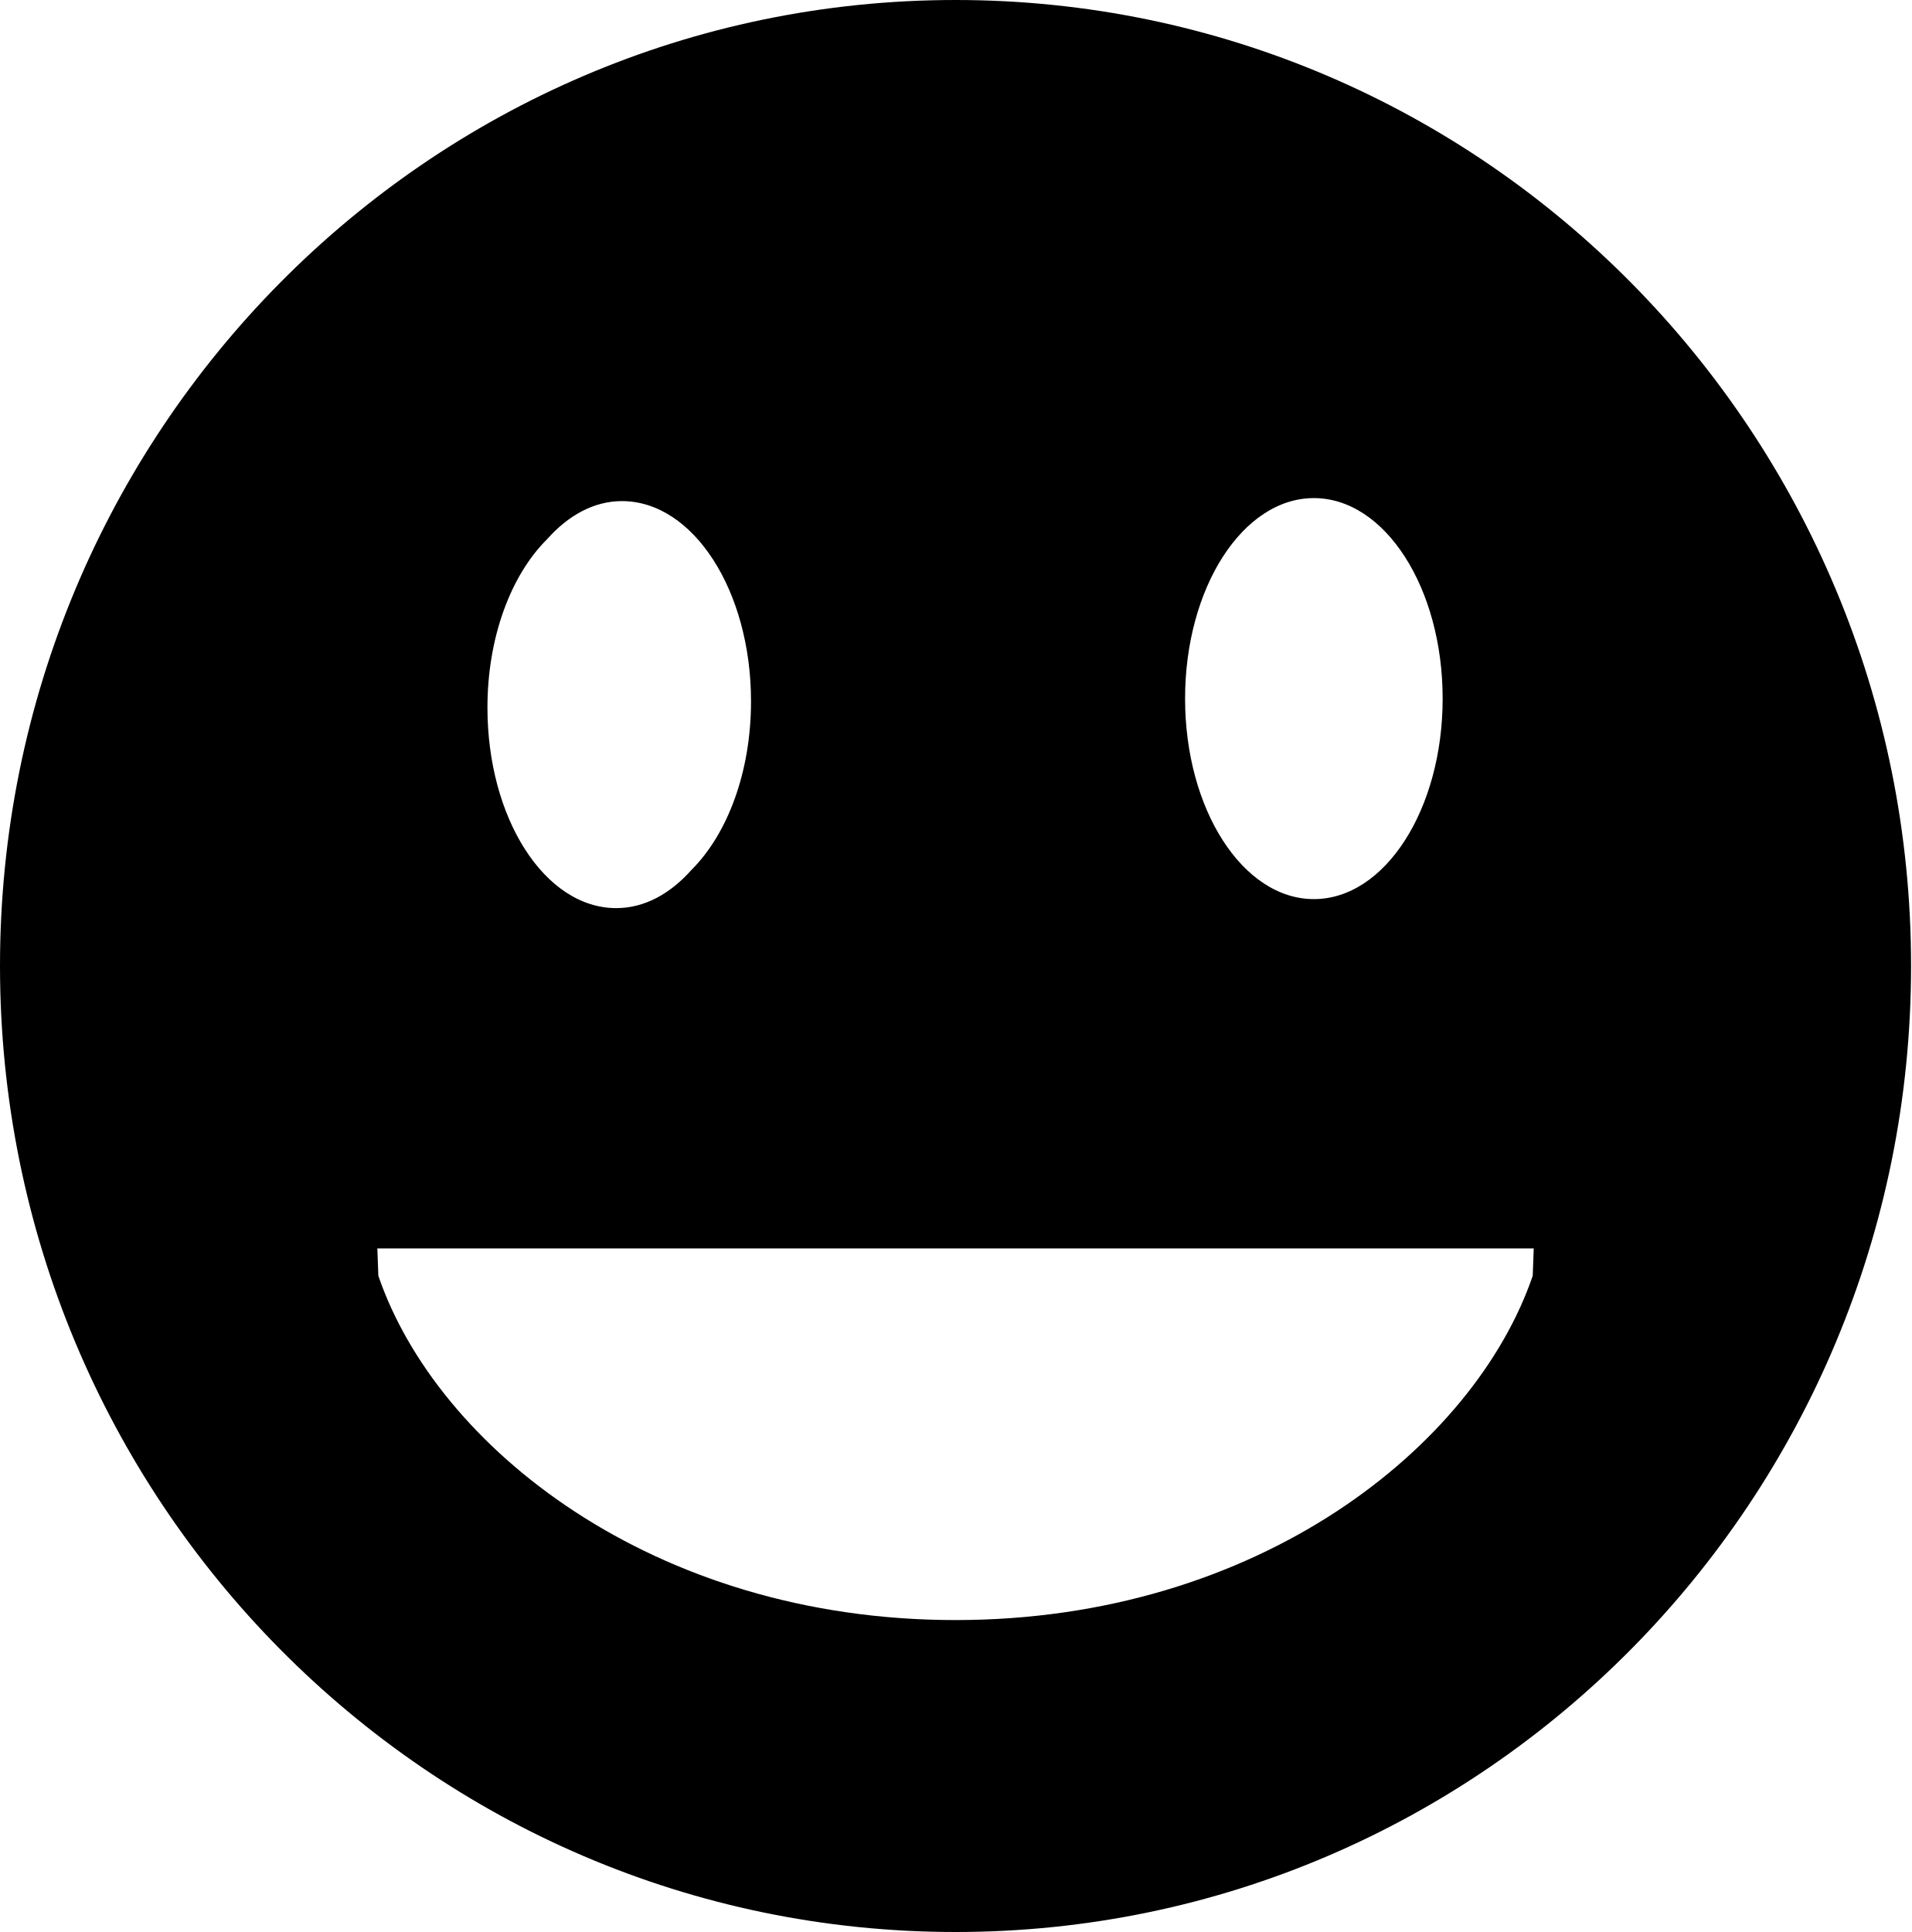
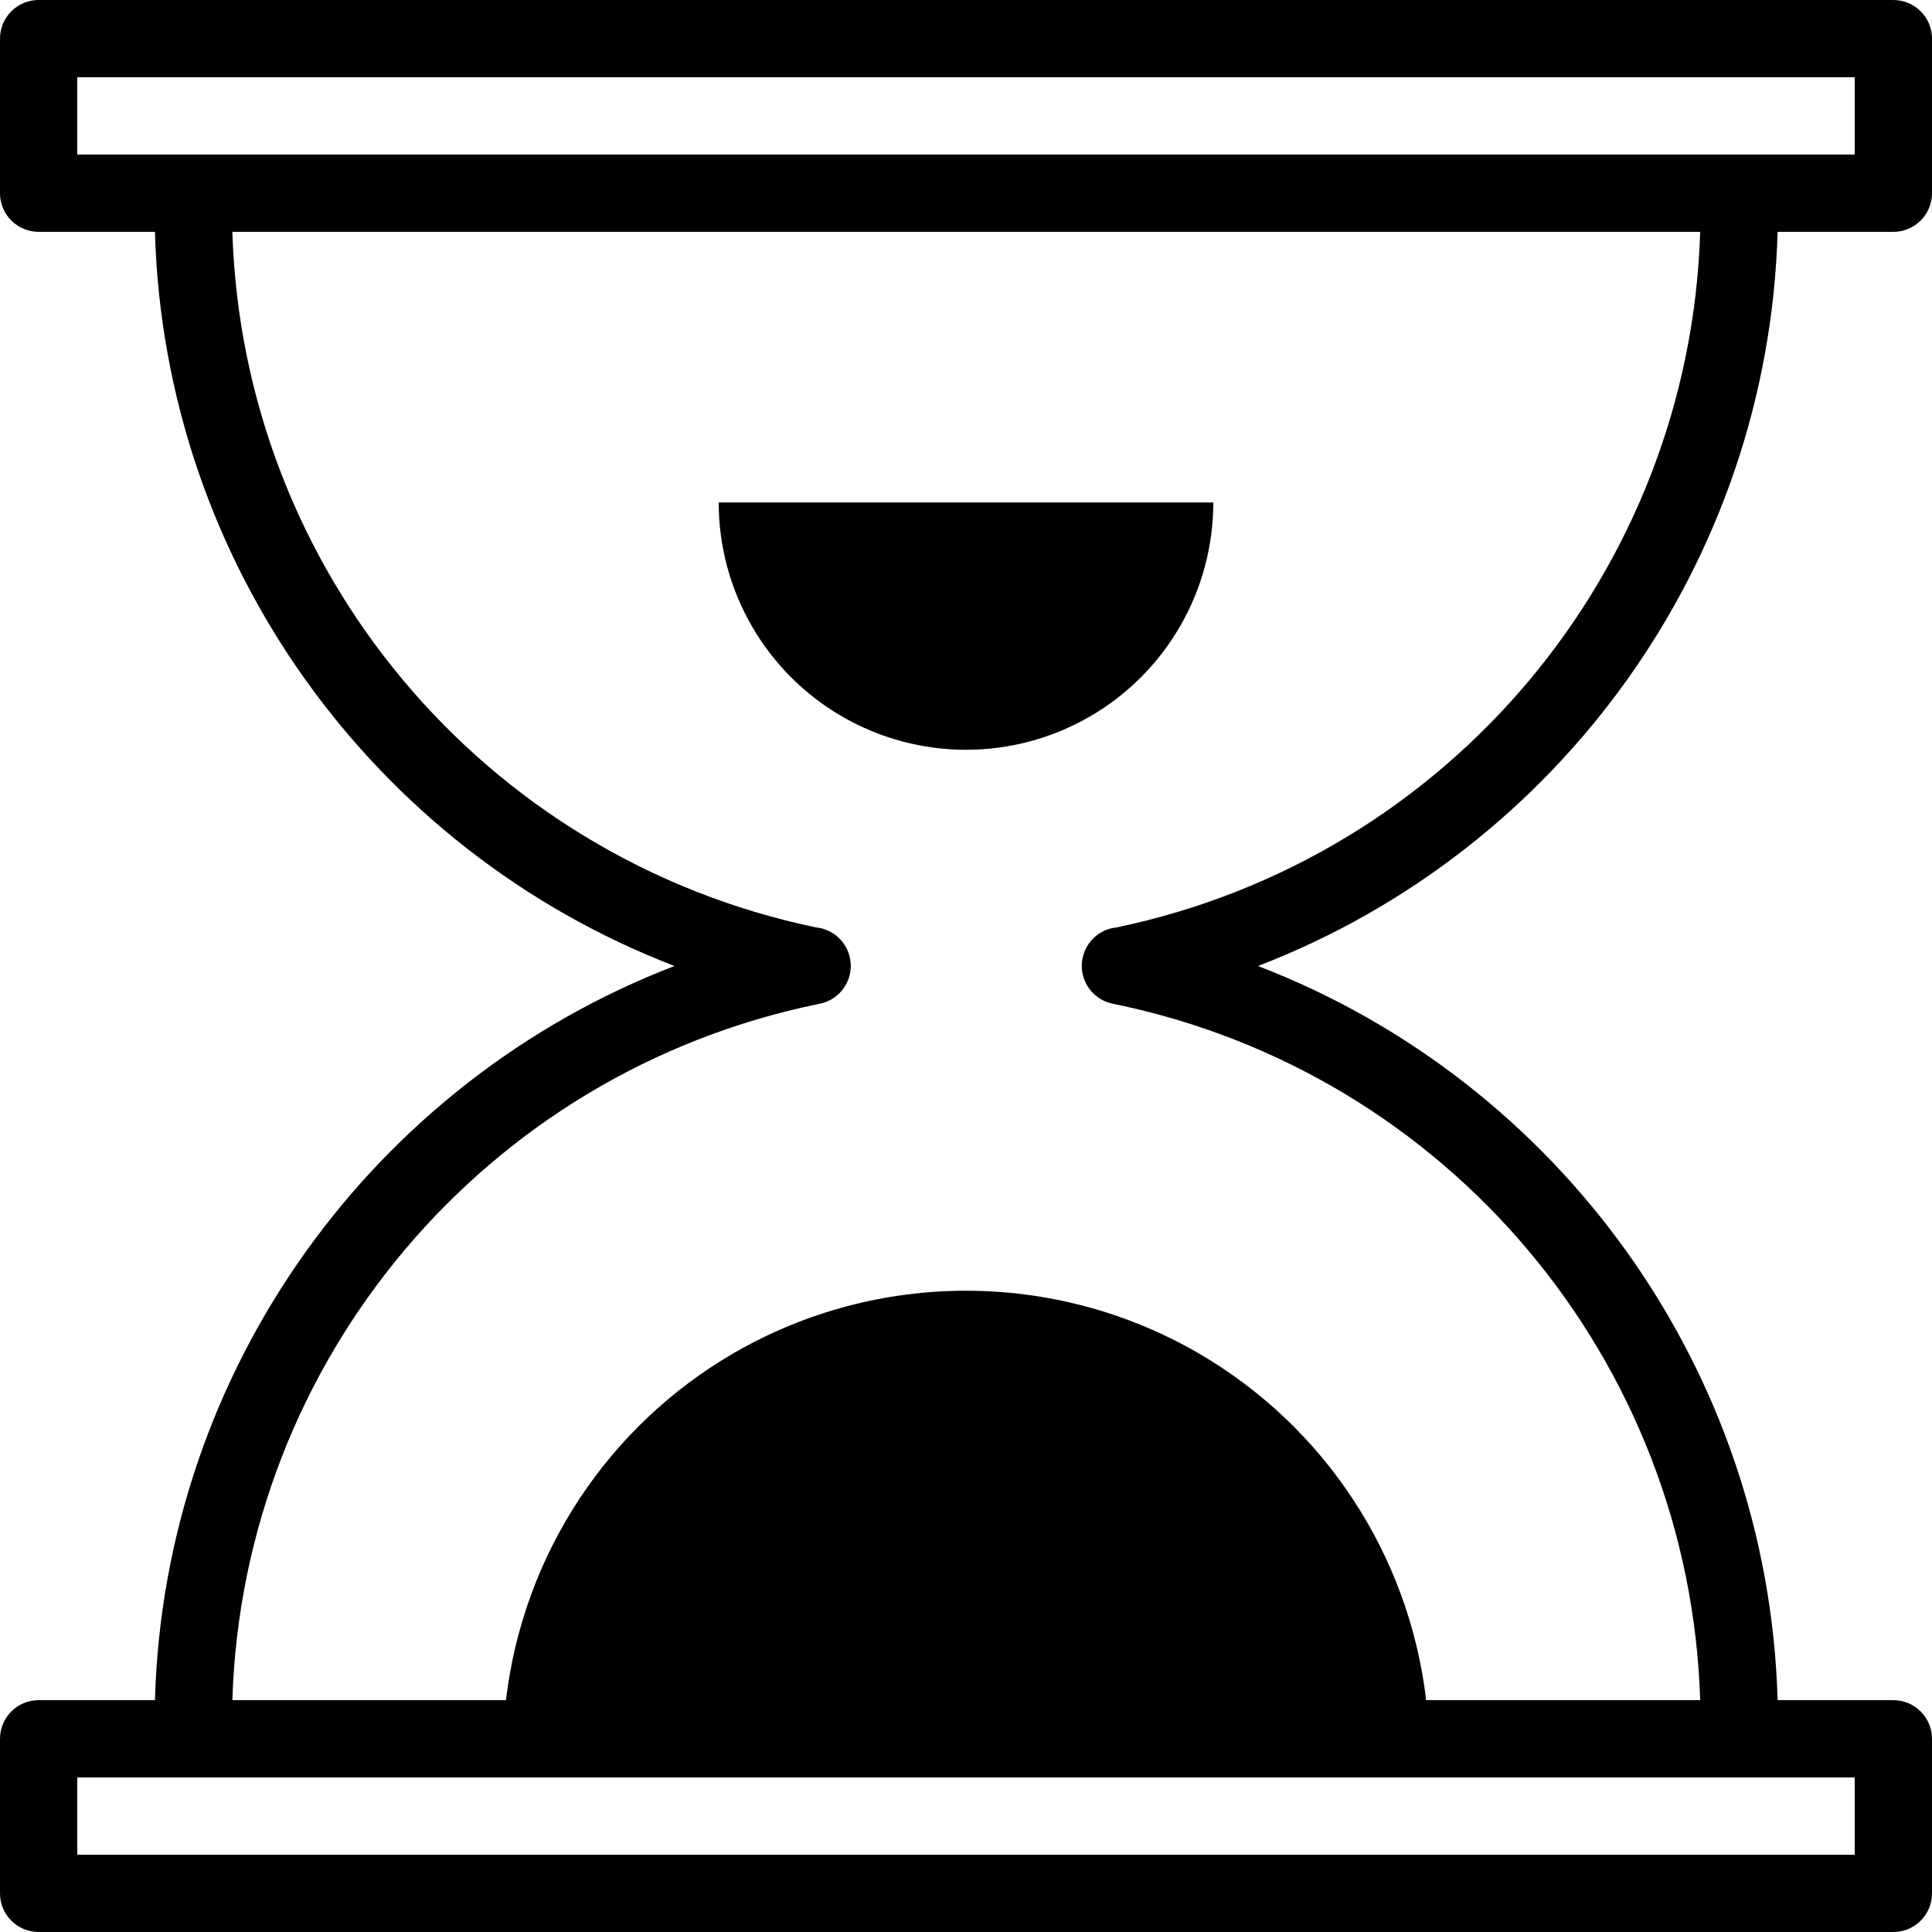
- <svg xmlns="http://www.w3.org/2000/svg" version="1.1" id="Layer_1" x="0px" y="0px" viewBox="19.6 29.9 572.9 579.1" enable-background="new 19.6 29.9 572.9 579.1" xml:space="preserve">
+ <svg xmlns="http://www.w3.org/2000/svg" version="1.1" id="Capa_1" x="0px" y="0px" viewBox="0 0 250 250" style="enable-background:new 0 0 250 250;" xml:space="preserve">
+   <path color-rendering="auto" image-rendering="auto" shape-rendering="auto" color-interpolation="sRGB" d="M5,0  C2.239,0,0,2.239,0,5v20c0,2.761,2.239,5,5,5h15.049c1.203,42.726,28.183,79.981,67.231,95c-39.047,15.019-66.028,52.274-67.231,95  H5c-2.761,0-5,2.239-5,5v20c0,2.761,2.239,5,5,5h240c2.761,0,5-2.239,5-5v-20c0-2.761-2.239-5-5-5h-14.978  c-1.203-42.726-28.187-79.981-67.235-95c39.048-15.019,66.032-52.274,67.235-95H245c2.761,0,5-2.239,5-5V5c0-2.761-2.239-5-5-5L5,0  L5,0z M10,10h230v10H10V10z M30.067,30h189.937c-1.356,43.748-32.449,81.012-75.512,90.006c-2.748,0.271-4.756,2.719-4.485,5.467  c0.219,2.215,1.874,4.018,4.062,4.425c43.282,8.835,74.573,46.21,75.935,90.102h-35.459c-2.207-18.803-13.158-35.461-29.545-44.942  c-18.564-10.718-41.436-10.718-60,0C78.621,184.544,67.677,201.201,65.475,220H30.067c1.362-43.891,32.649-81.266,75.931-90.102  c2.716-0.501,4.511-3.109,4.01-5.825c-0.405-2.194-2.214-3.854-4.435-4.07C62.512,111.01,31.423,73.748,30.067,30z M93,65.022  c0,11.433,6.099,21.997,16,27.713c9.901,5.716,22.099,5.716,32,0c9.901-5.716,16-16.28,16-27.713H93z M10,230h230v10H10V230z" />
  <g>
-     <path d="M306,29.9c-158.2,0-286.4,129.7-286.4,289.5c0,159.9,128.2,289.6,286.4,289.6c158.2,0,286.4-129.6,286.4-289.6   C592.4,159.6,464.3,29.9,306,29.9z M413.4,179.2c21.3,0,38.6,26.9,38.6,60.1s-17.3,60.1-38.6,60.1c-21.3,0-38.6-26.9-38.6-60.1   S392.1,179.2,413.4,179.2z M183.6,191.5c6.3-7.1,14-11.4,22.4-11.4c21.4,0,38.7,26.9,38.7,60c0,21.3-7.1,39.8-17.8,50.5   c-6.4,7.2-14.1,11.5-22.6,11.5c-21.4,0-38.6-26.9-38.6-60.1C165.7,220.8,172.8,202.2,183.6,191.5z M479,412.3   c-17.4,51-82.1,103.2-173,103.2c-90.9,0-155.6-52.2-173-103.2c-0.1-2.3-0.2-5.1-0.3-8.2h346.6C479.2,407.2,479.1,410,479,412.3z" />
-   </g>
+ </g>
+   <g>
+ </g>
+   <g>
+ </g>
+   <g>
+ </g>
+   <g>
+ </g>
+   <g>
+ </g>
+   <g>
+ </g>
+   <g>
+ </g>
+   <g>
+ </g>
+   <g>
+ </g>
+   <g>
+ </g>
+   <g>
+ </g>
+   <g>
+ </g>
+   <g>
+ </g>
+   <g>
+ </g>
</svg>
